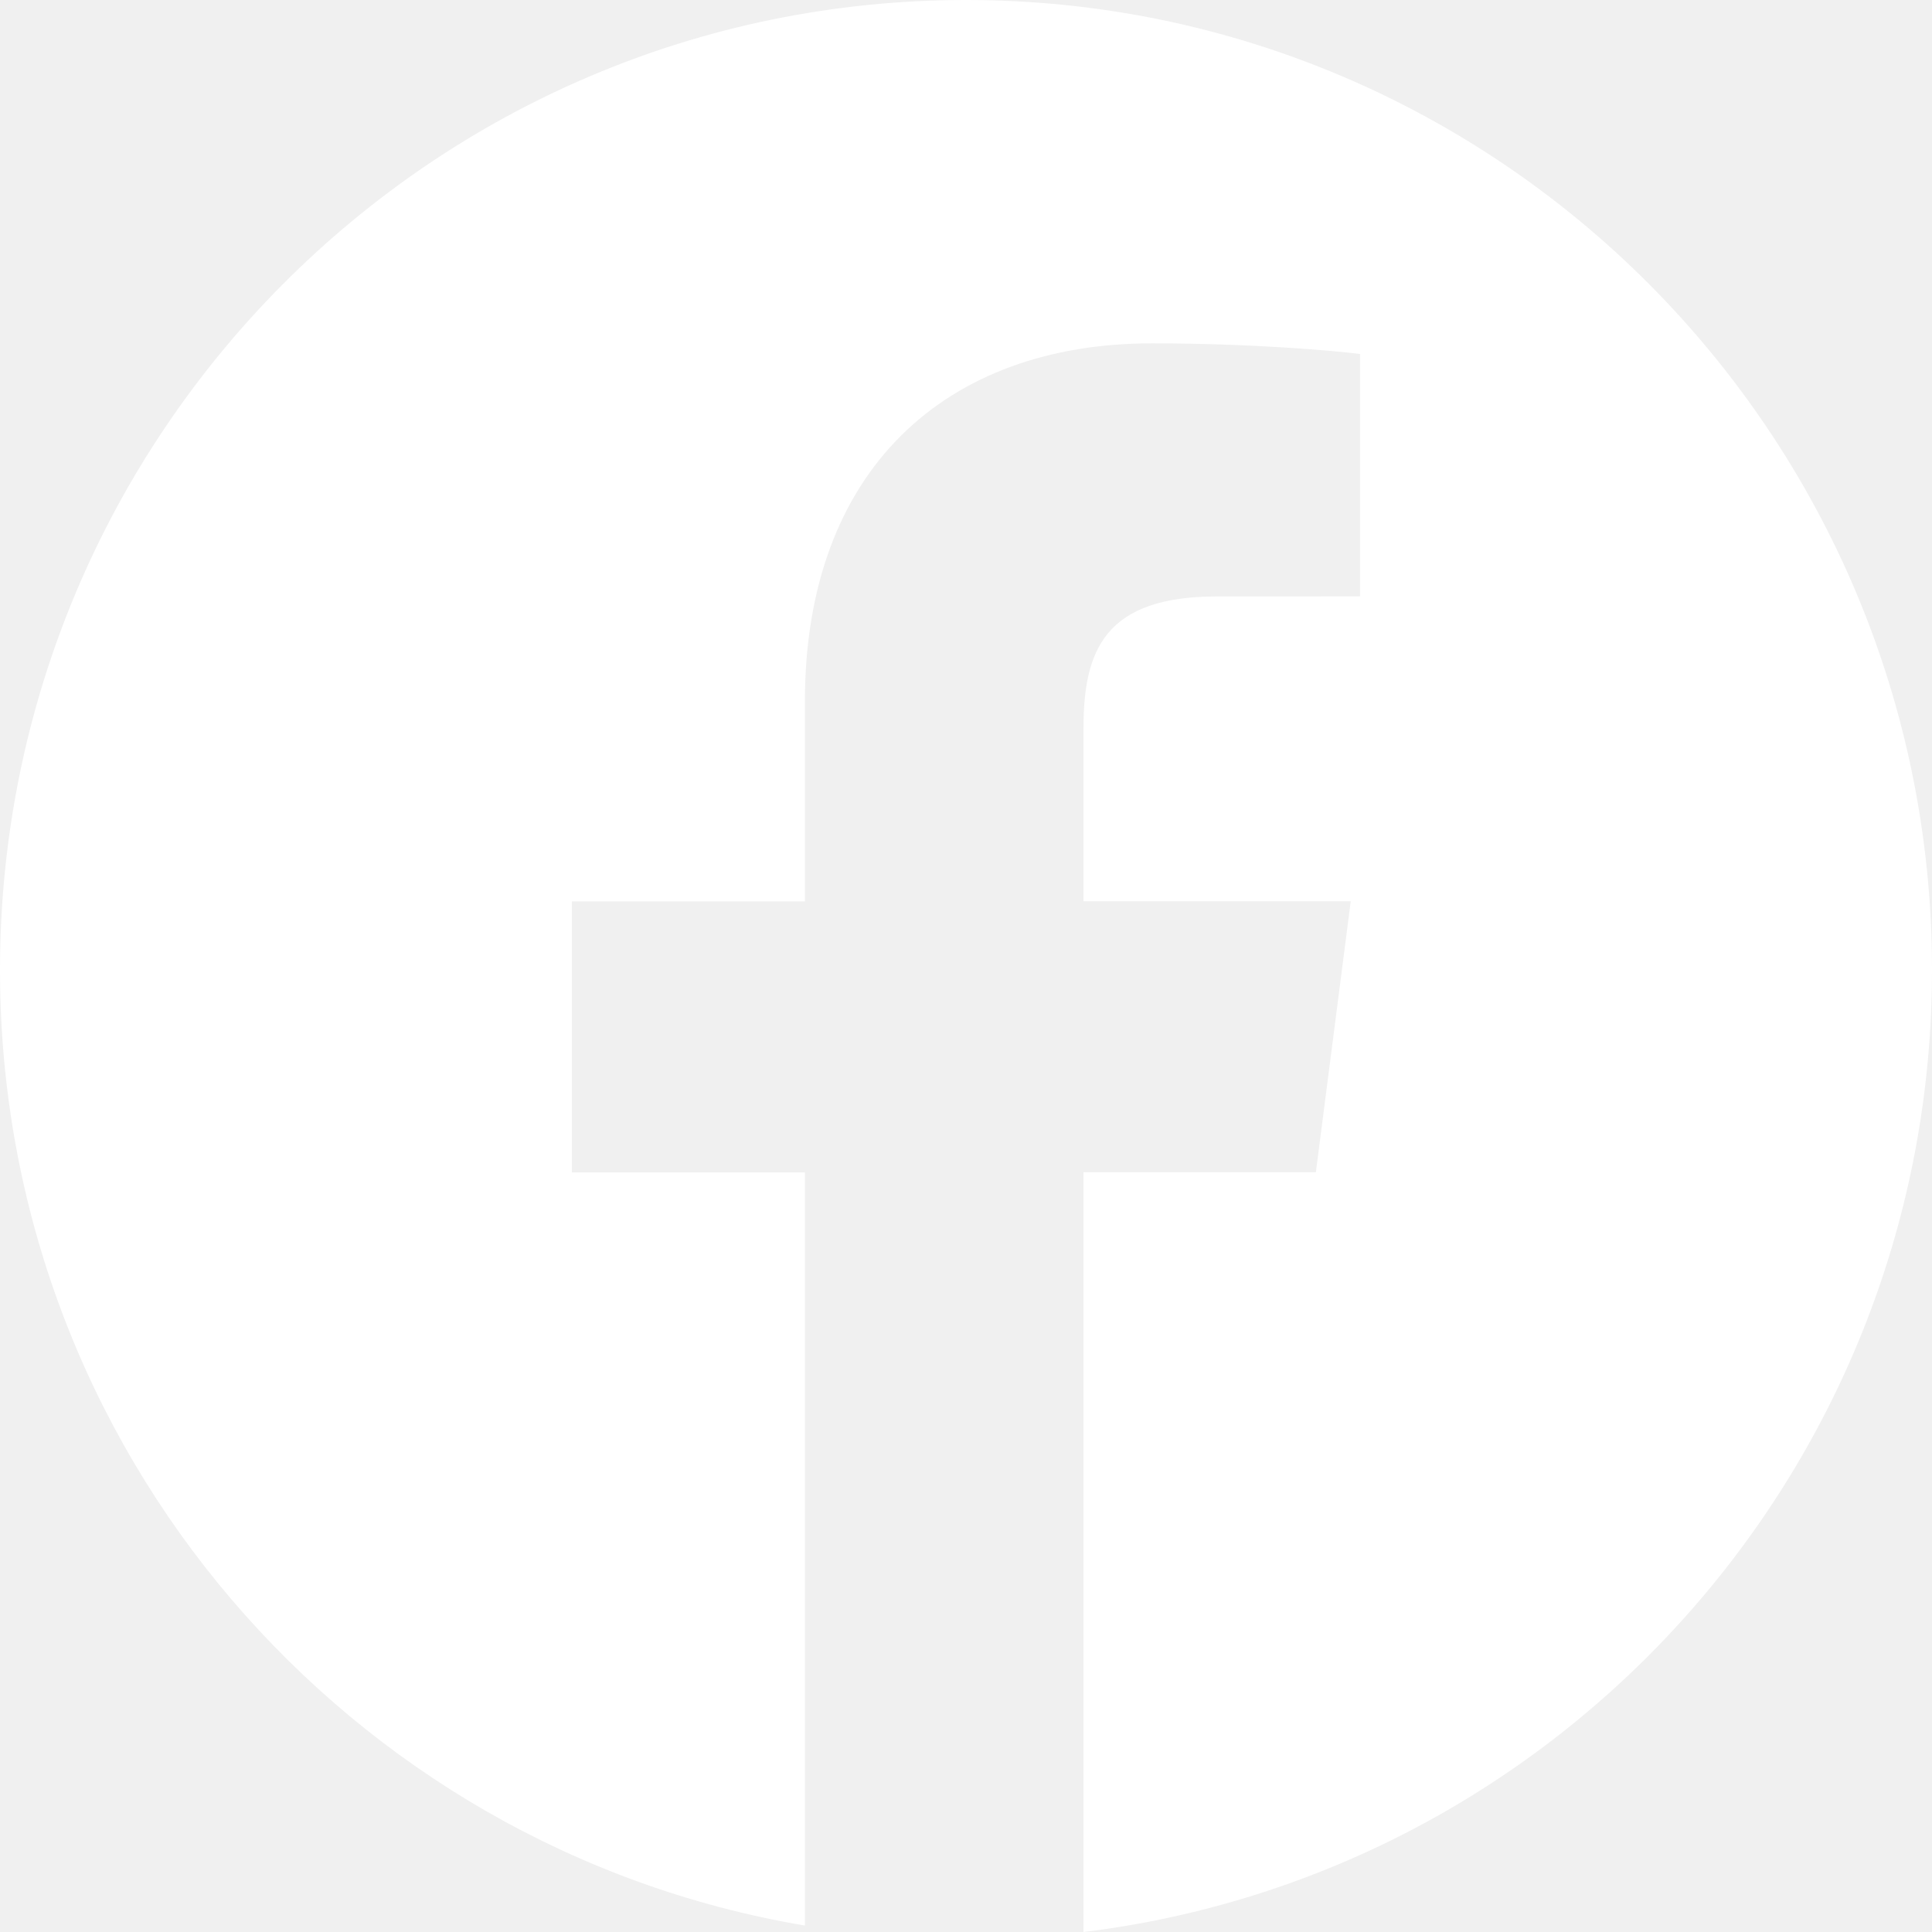
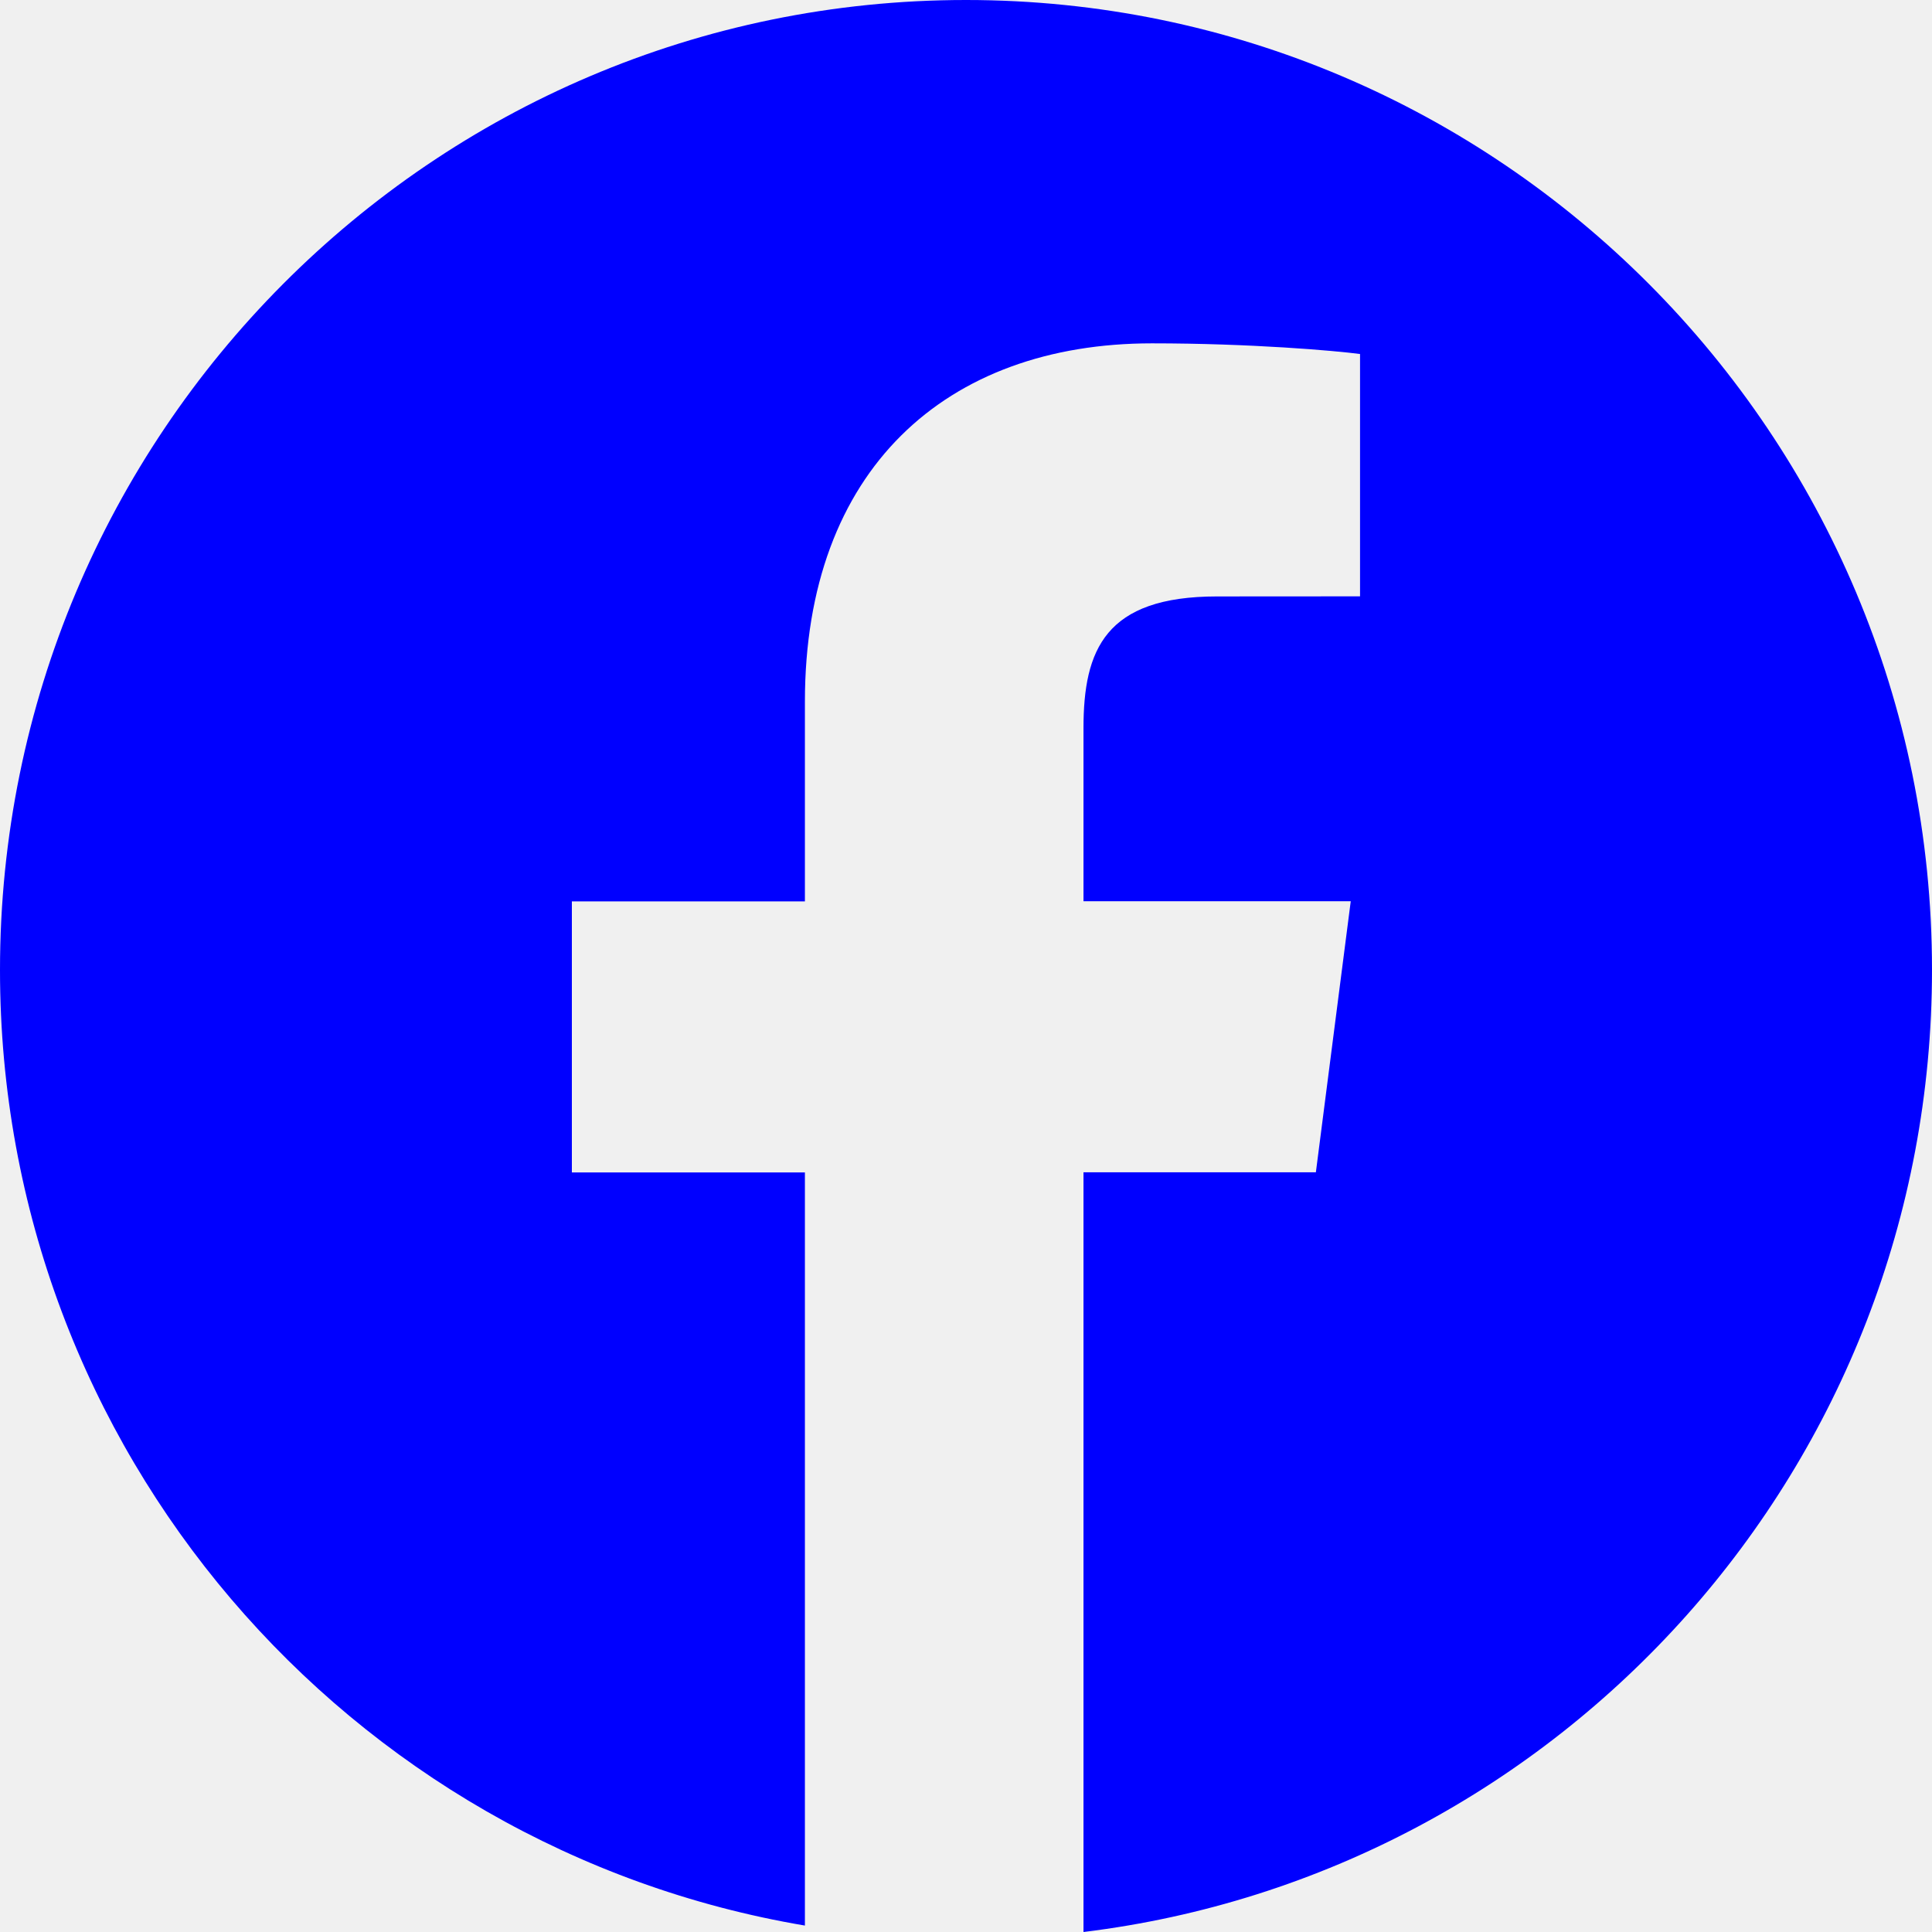
<svg xmlns="http://www.w3.org/2000/svg" width="21" height="21" viewBox="0 0 21 21" fill="none">
-   <path d="M10.5 0C4.701 0 0 4.721 0 10.544C0 15.767 3.785 20.092 8.749 20.93V12.744H6.216V9.798H8.749V7.626C8.749 5.106 10.282 3.732 12.521 3.732C13.593 3.732 14.515 3.812 14.783 3.848V6.482L13.229 6.483C12.012 6.483 11.777 7.064 11.777 7.916V9.796H14.682L14.303 12.742H11.777V21C16.972 20.365 21 15.93 21 10.541C21 4.721 16.299 0 10.5 0Z" fill="white" />
+   <path d="M10.5 0C4.701 0 0 4.721 0 10.544C0 15.767 3.785 20.092 8.749 20.93V12.744H6.216V9.798H8.749V7.626C8.749 5.106 10.282 3.732 12.521 3.732C13.593 3.732 14.515 3.812 14.783 3.848V6.482L13.229 6.483C12.012 6.483 11.777 7.064 11.777 7.916V9.796H14.682L14.303 12.742H11.777V21C16.972 20.365 21 15.93 21 10.541C21 4.721 16.299 0 10.5 0Z" fill="blue" />
</svg>
